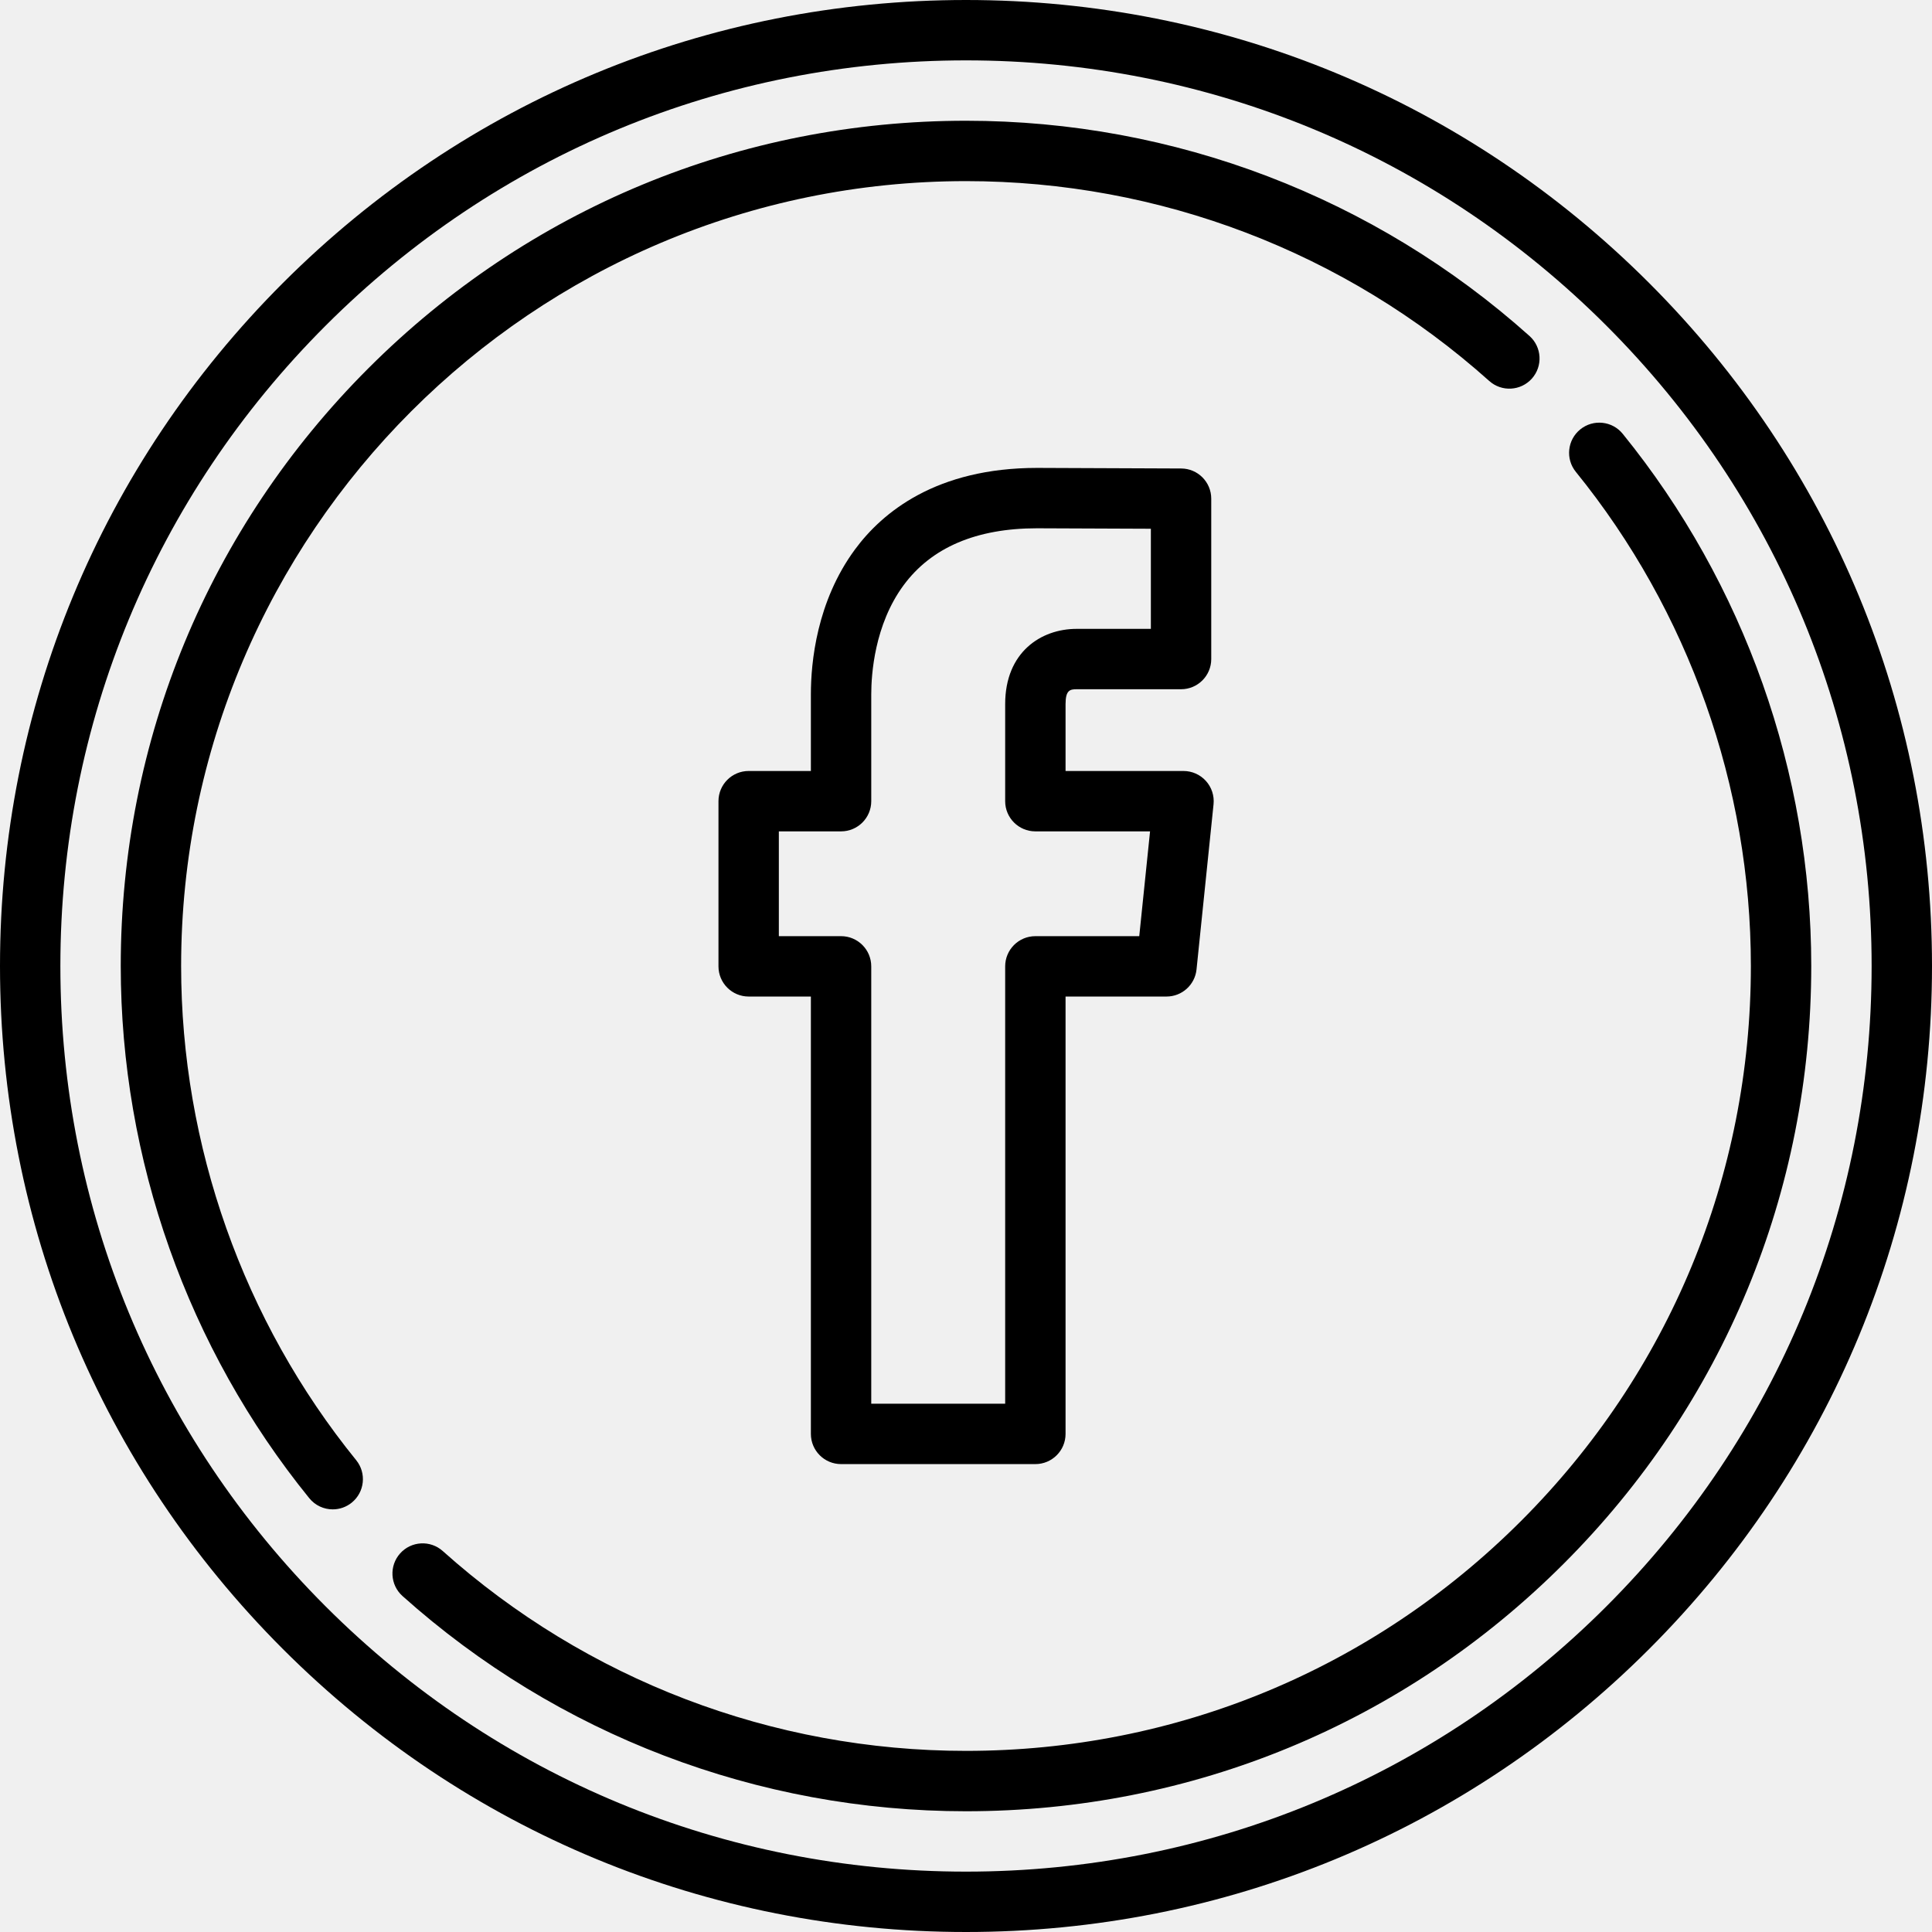
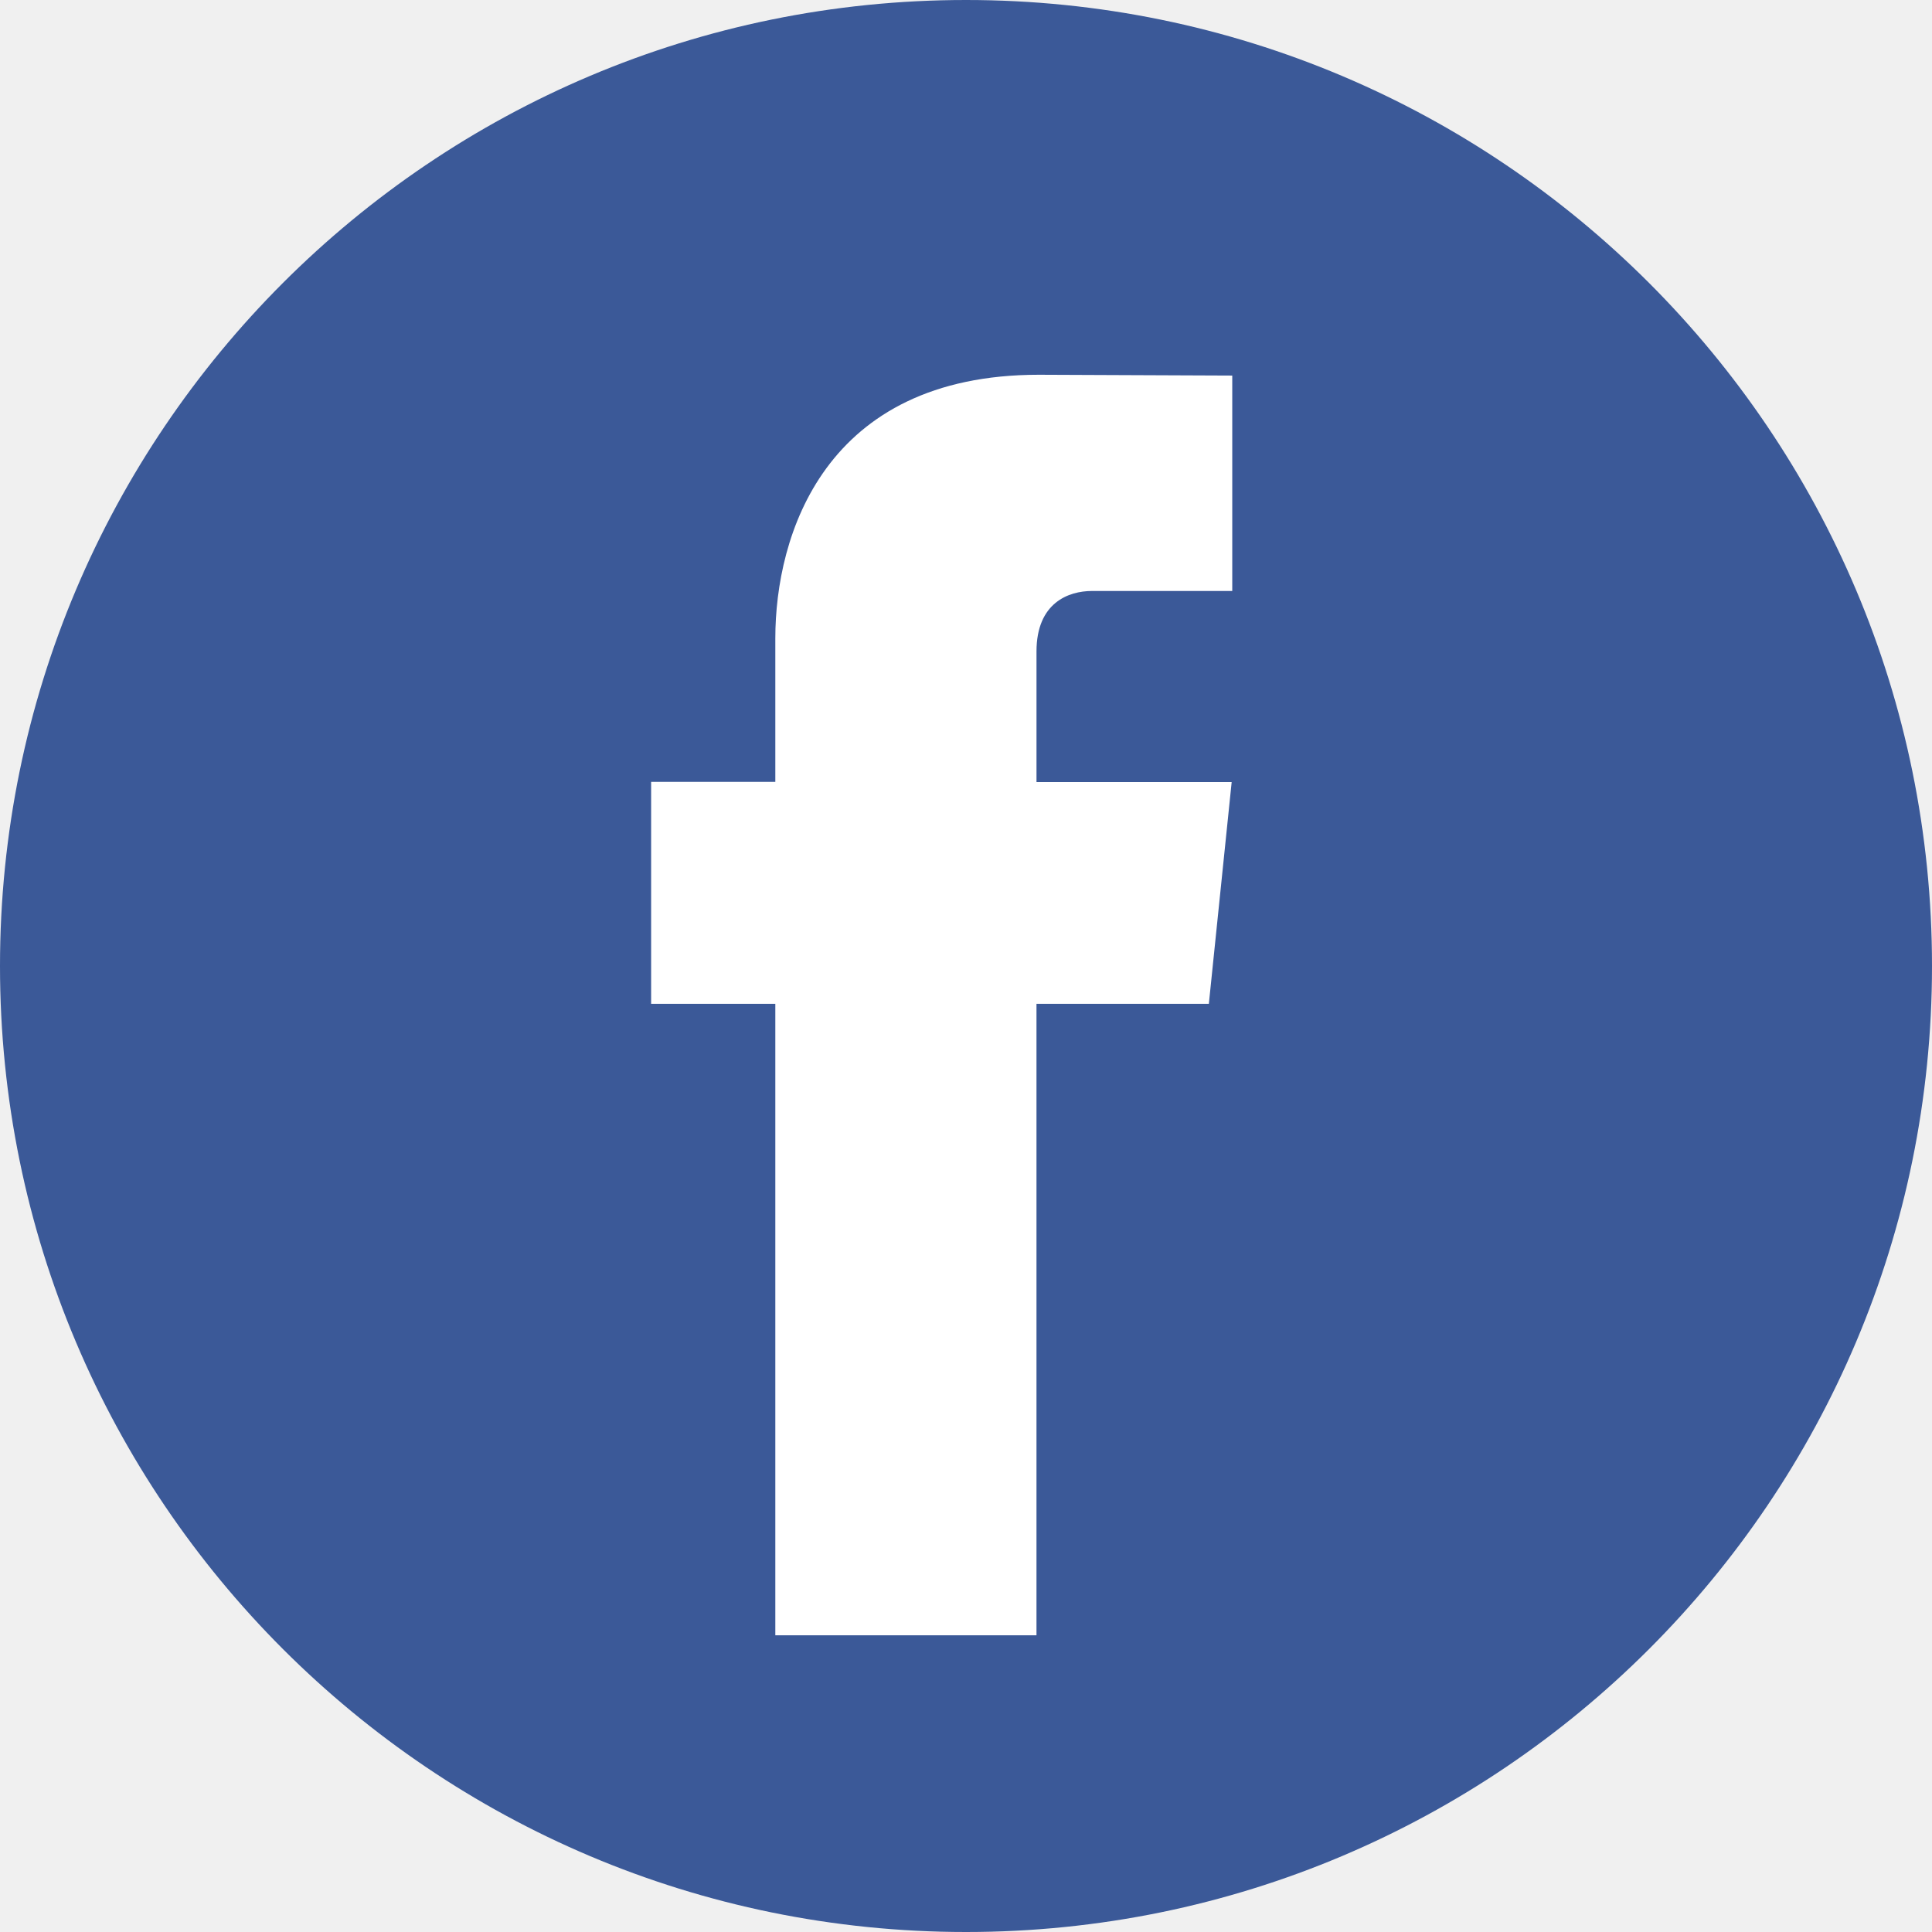
- <svg xmlns="http://www.w3.org/2000/svg" version="1.1" id="Capa_1" x="0px" y="0px" viewBox="0 0 512 512" style="enable-background:new 0 0 512 512;" xml:space="preserve">
+ <svg xmlns="http://www.w3.org/2000/svg" version="1.1" id="Capa_1" x="0px" y="0px" viewBox="0 0 112.196 112.196" style="enable-background:new 0 0 112.196 112.196;" xml:space="preserve">
  <g>
-     <path d="M222.892,388h51.491c4.418,0,8-3.582,8-8V264.093h26.751c4.101,0,7.538-3.101,7.958-7.18l4.51-43.772   c0.232-2.252-0.501-4.498-2.019-6.179c-1.517-1.682-3.675-2.641-5.939-2.641h-31.261v-17.73c0-3.662,1.159-3.936,2.928-3.936   h27.682c4.418,0,8-3.582,8-8v-42.5c0-4.406-3.562-7.982-7.968-8L274.848,124c-26.752,0-41.029,11.77-48.295,21.643   c-10.146,13.787-11.661,29.941-11.661,38.343v20.334h-16.489c-4.418,0-8,3.582-8,8v43.772c0,4.418,3.582,8,8,8h16.489V380   C214.892,384.418,218.473,388,222.892,388z M206.402,248.093v-27.772h16.489c4.418,0,8-3.582,8-8v-28.334   c0-5.185,0.833-18.376,8.547-28.86c7.386-10.037,19.3-15.126,35.376-15.126l30.177,0.122v26.533h-19.682   c-9.421,0-18.928,6.164-18.928,19.936v25.73c0,4.418,3.582,8,8,8h30.395l-2.862,27.772h-27.533c-4.418,0-8,3.582-8,8V372h-35.491   V256.093c0-4.418-3.582-8-8-8H206.402z" />
-     <path d="M437.022,74.984C388.67,26.63,324.381,0,256,0C187.624,0,123.338,26.63,74.984,74.984S0,187.624,0,256   c0,68.388,26.63,132.678,74.984,181.028C123.335,485.375,187.621,512,256,512c68.385,0,132.673-26.625,181.021-74.972   C485.372,388.679,512,324.389,512,256C512,187.622,485.372,123.336,437.022,74.984z M425.708,425.714   C380.381,471.039,320.111,496,256,496c-64.106,0-124.374-24.961-169.703-70.286C40.965,380.386,16,320.113,16,256   c0-64.102,24.965-124.37,70.297-169.702C131.63,40.965,191.898,16,256,16c64.108,0,124.378,24.965,169.708,70.297   C471.037,131.628,496,191.896,496,256C496,320.115,471.037,380.387,425.708,425.714z" />
-     <path d="M430.038,114.969c-2.784-3.432-7.821-3.957-11.253-1.172c-3.431,2.784-3.956,7.822-1.172,11.252   C447.526,161.919,464,208.425,464,256c0,55.567-21.635,107.803-60.919,147.086C363.797,442.367,311.563,464,256,464   c-51.26,0-100.505-18.807-138.663-52.956c-3.292-2.946-8.35-2.666-11.296,0.626c-2.946,3.292-2.666,8.35,0.626,11.296   C147.763,459.745,200.797,480,256,480c59.837,0,116.089-23.297,158.394-65.601C456.701,372.094,480,315.84,480,256   C480,204.766,462.256,154.681,430.038,114.969z" />
-     <path d="M48,256c0-114.691,93.309-208,208-208c51.26,0,100.504,18.808,138.662,52.959c3.293,2.948,8.351,2.666,11.296-0.625   c2.947-3.292,2.667-8.35-0.625-11.296C364.237,52.256,311.203,32,256,32c-59.829,0-116.079,23.301-158.389,65.611   C55.301,139.92,32,196.171,32,256c0,51.24,17.744,101.328,49.963,141.038c1.581,1.949,3.889,2.96,6.217,2.96   c1.771,0,3.553-0.585,5.036-1.788c3.431-2.784,3.956-7.822,1.172-11.253C64.474,350.088,48,303.58,48,256z" />
+     <circle style="fill:#3B5998;" cx="56.098" cy="56.098" r="56.098" />
+     <path style="fill:#FFFFFF;" d="M70.201,58.294h-10.01v36.672H45.025V58.294h-7.213V45.406h7.213v-8.34   c0-5.964,2.833-15.303,15.301-15.303L71.56,21.81v12.51h-8.151c-1.337,0-3.217,0.668-3.217,3.513v7.585h11.334L70.201,58.294z" />
  </g>
  <g>
</g>
  <g>
</g>
  <g>
</g>
  <g>
</g>
  <g>
</g>
  <g>
</g>
  <g>
</g>
  <g>
</g>
  <g>
</g>
  <g>
</g>
  <g>
</g>
  <g>
</g>
  <g>
</g>
  <g>
</g>
  <g>
</g>
</svg>
